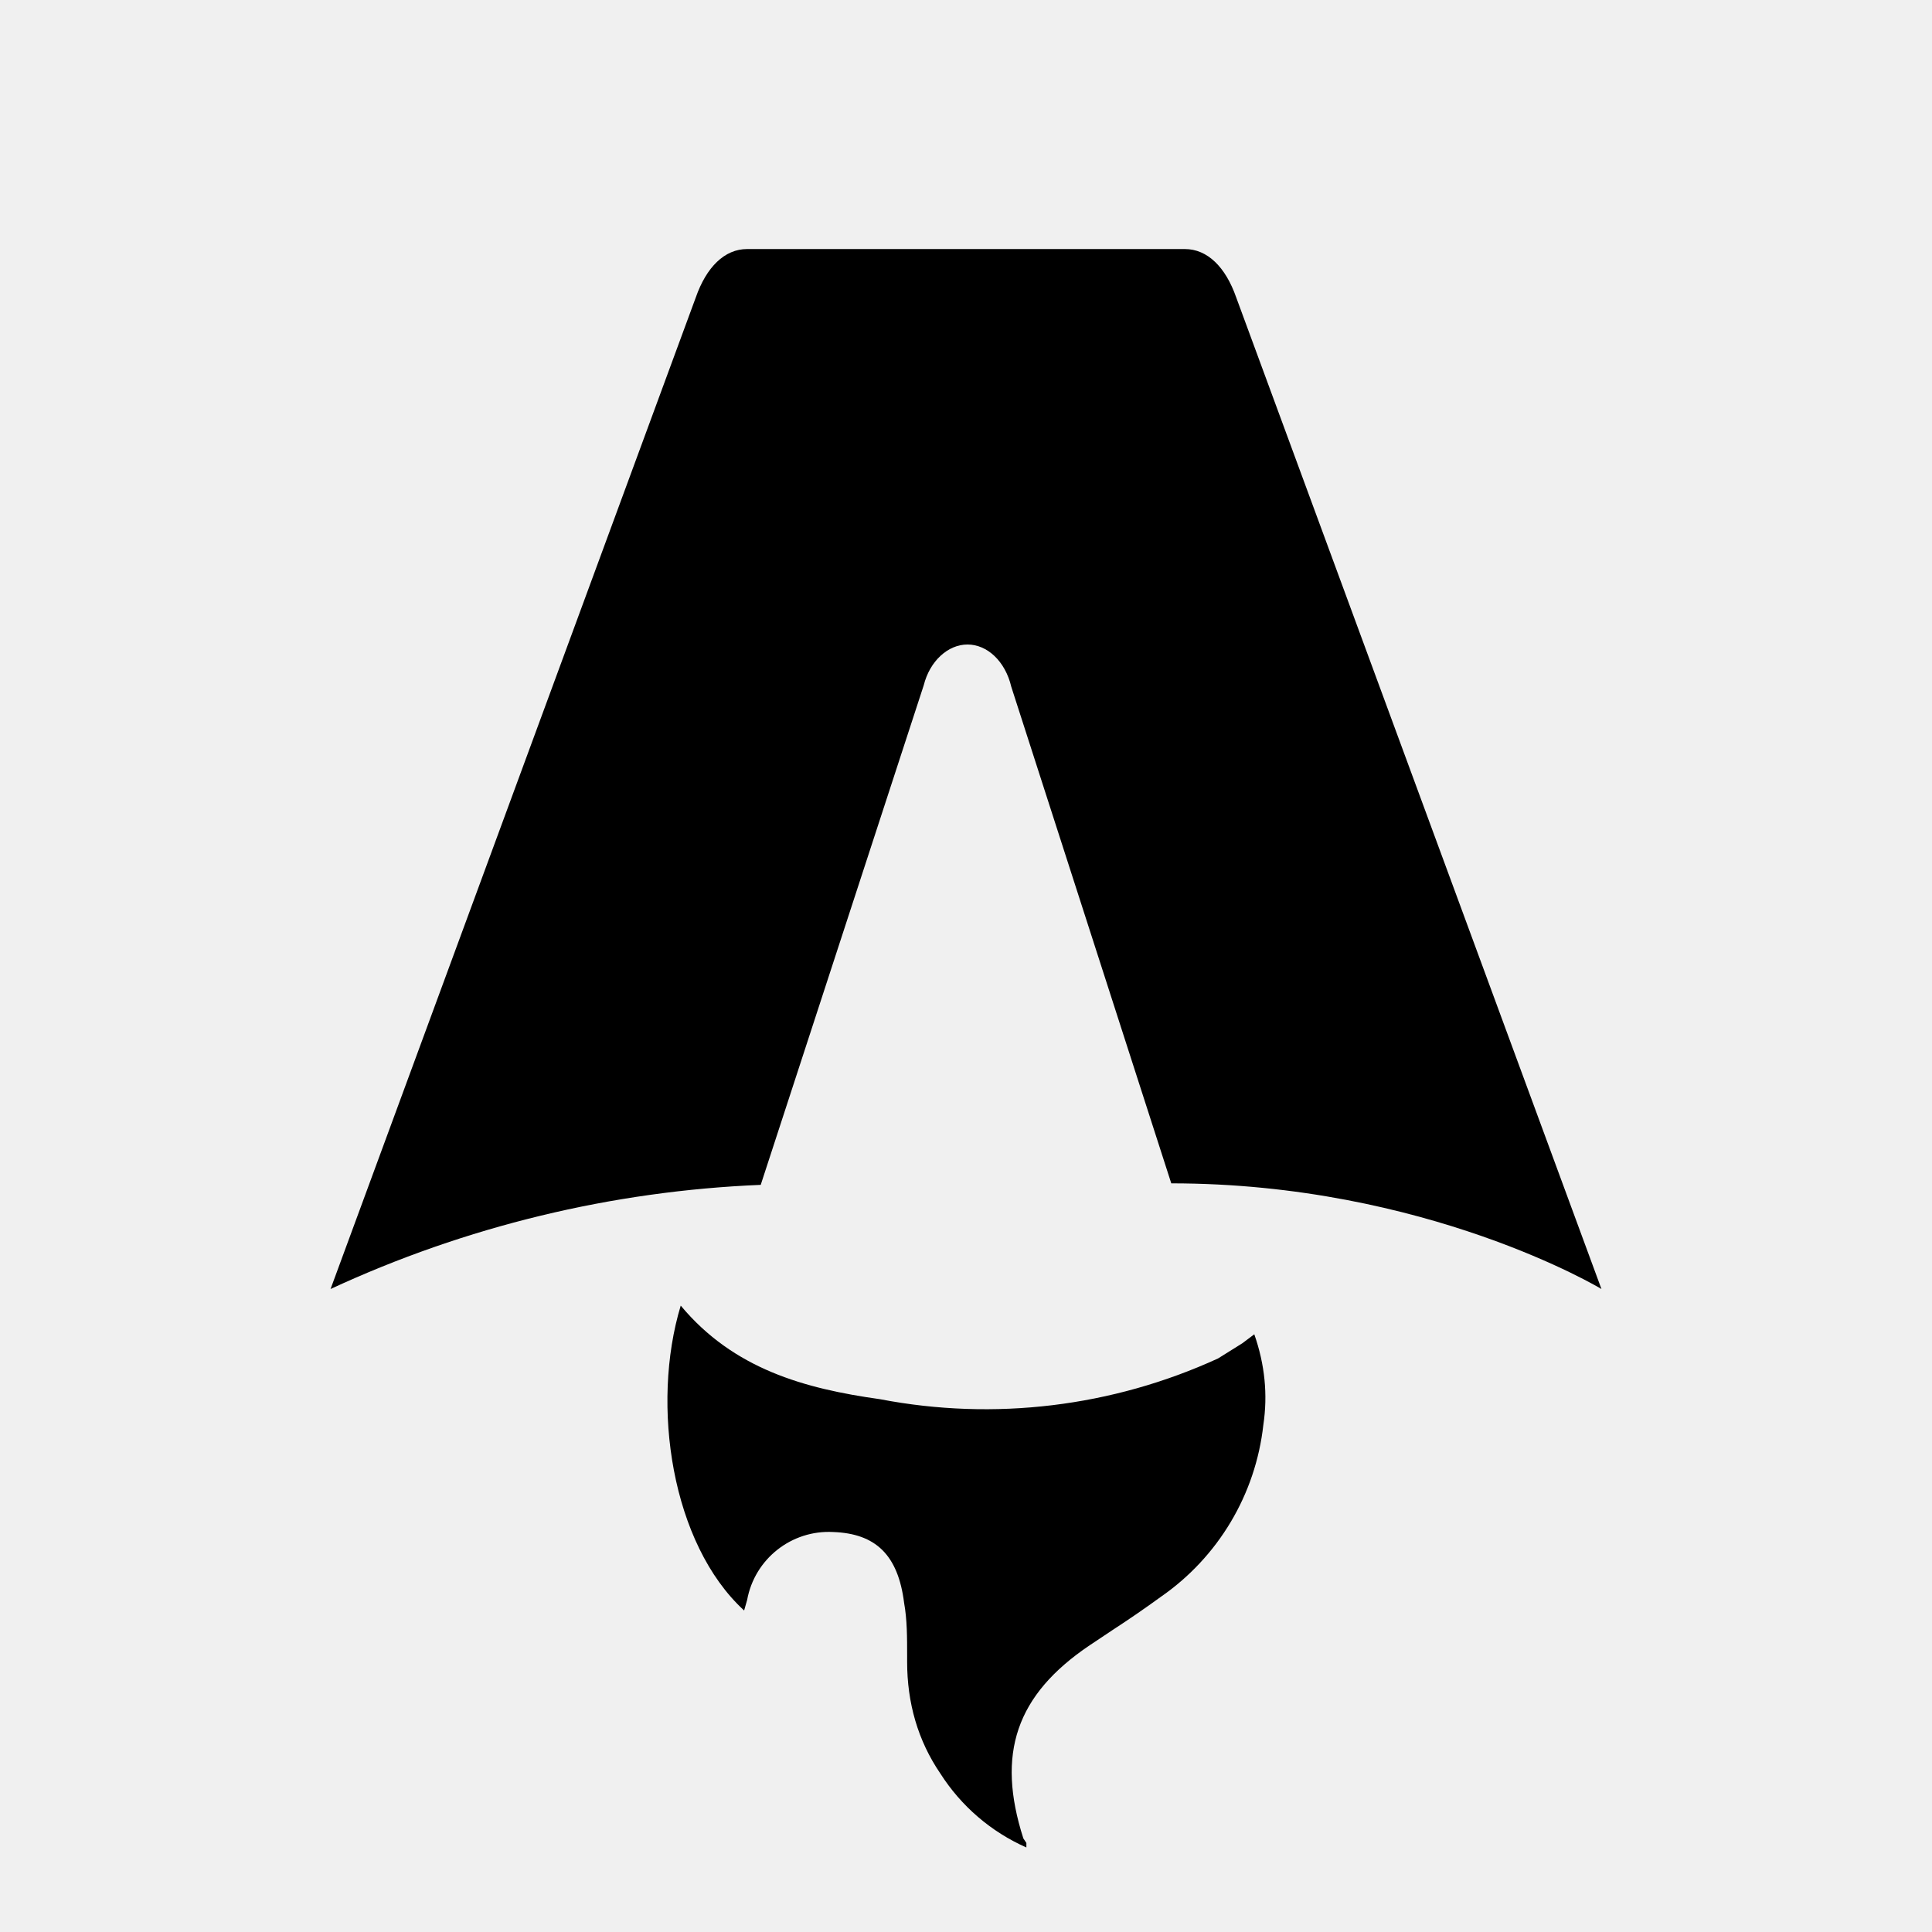
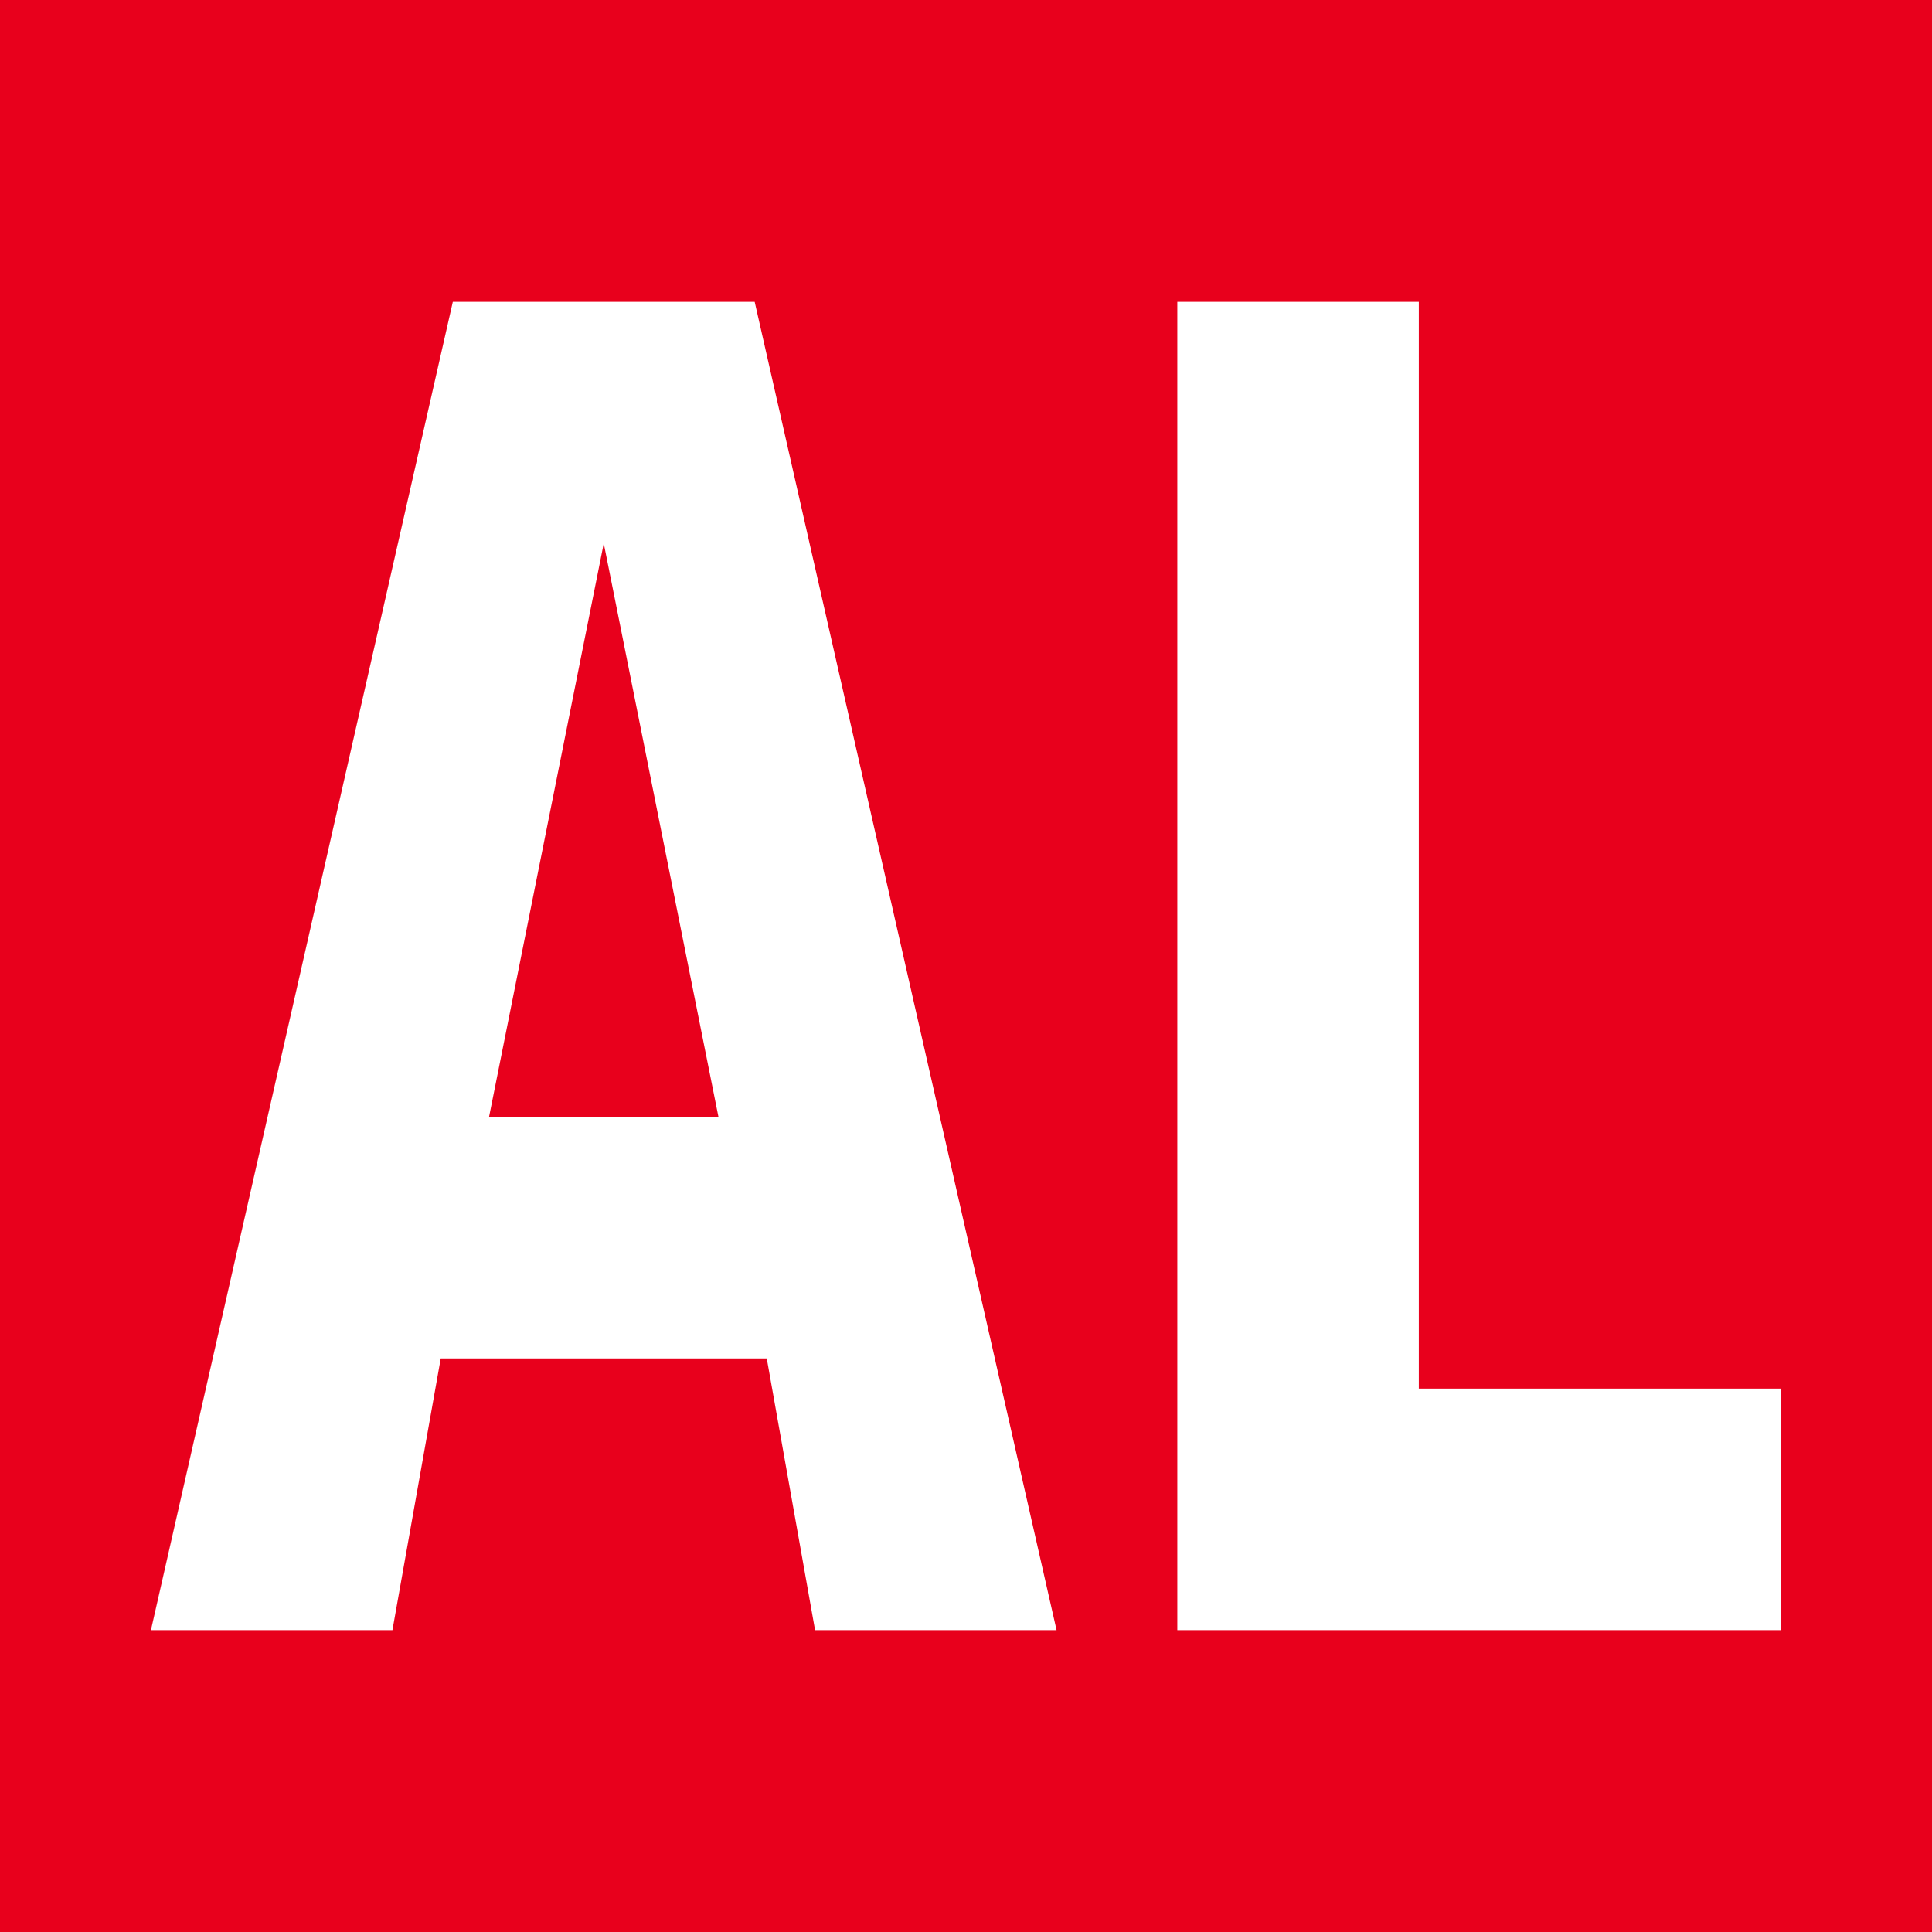
- <svg xmlns="http://www.w3.org/2000/svg" fill="none" viewBox="0 0 128 128">
-   <path d="M50.4 78.5a75.1 75.1 0 0 0-28.5 6.9l24.2-65.7c.7-2 1.9-3.2 3.4-3.2h29c1.5 0 2.7 1.2 3.4 3.2l24.2 65.7s-11.6-7-28.5-7L67 45.5c-.4-1.7-1.6-2.8-2.9-2.8-1.3 0-2.5 1.1-2.9 2.7L50.4 78.5Zm-1.1 28.2Zm-4.2-20.2c-2 6.6-.6 15.8 4.2 20.2a17.5 17.5 0 0 1 .2-.7 5.5 5.5 0 0 1 5.7-4.5c2.8.1 4.3 1.5 4.7 4.7.2 1.1.2 2.3.2 3.5v.4c0 2.7.7 5.2 2.2 7.4a13 13 0 0 0 5.7 4.9v-.3l-.2-.3c-1.8-5.6-.5-9.5 4.4-12.8l1.5-1a73 73 0 0 0 3.2-2.2 16 16 0 0 0 6.8-11.4c.3-2 .1-4-.6-6l-.8.6-1.6 1a37 37 0 0 1-22.4 2.7c-5-.7-9.7-2-13.2-6.2Z" />
-   <style>
-         path { fill: #000; }
-         @media (prefers-color-scheme: dark) {
-             path { fill: #FFF; }
-         }
-     </style>
+ <svg xmlns="http://www.w3.org/2000/svg" viewBox="0 0 64 64">
+   <rect width="64" height="64" fill="#e8001c" />
+   <path fill="#fff" fill-rule="evenodd" d="M5 54 15 10h10l10 44h-8l-1.6-9H14.6L13 54Zm11.2-17h7.6L20 18ZM39 10h8v36h12v8H39Z" />
</svg>
